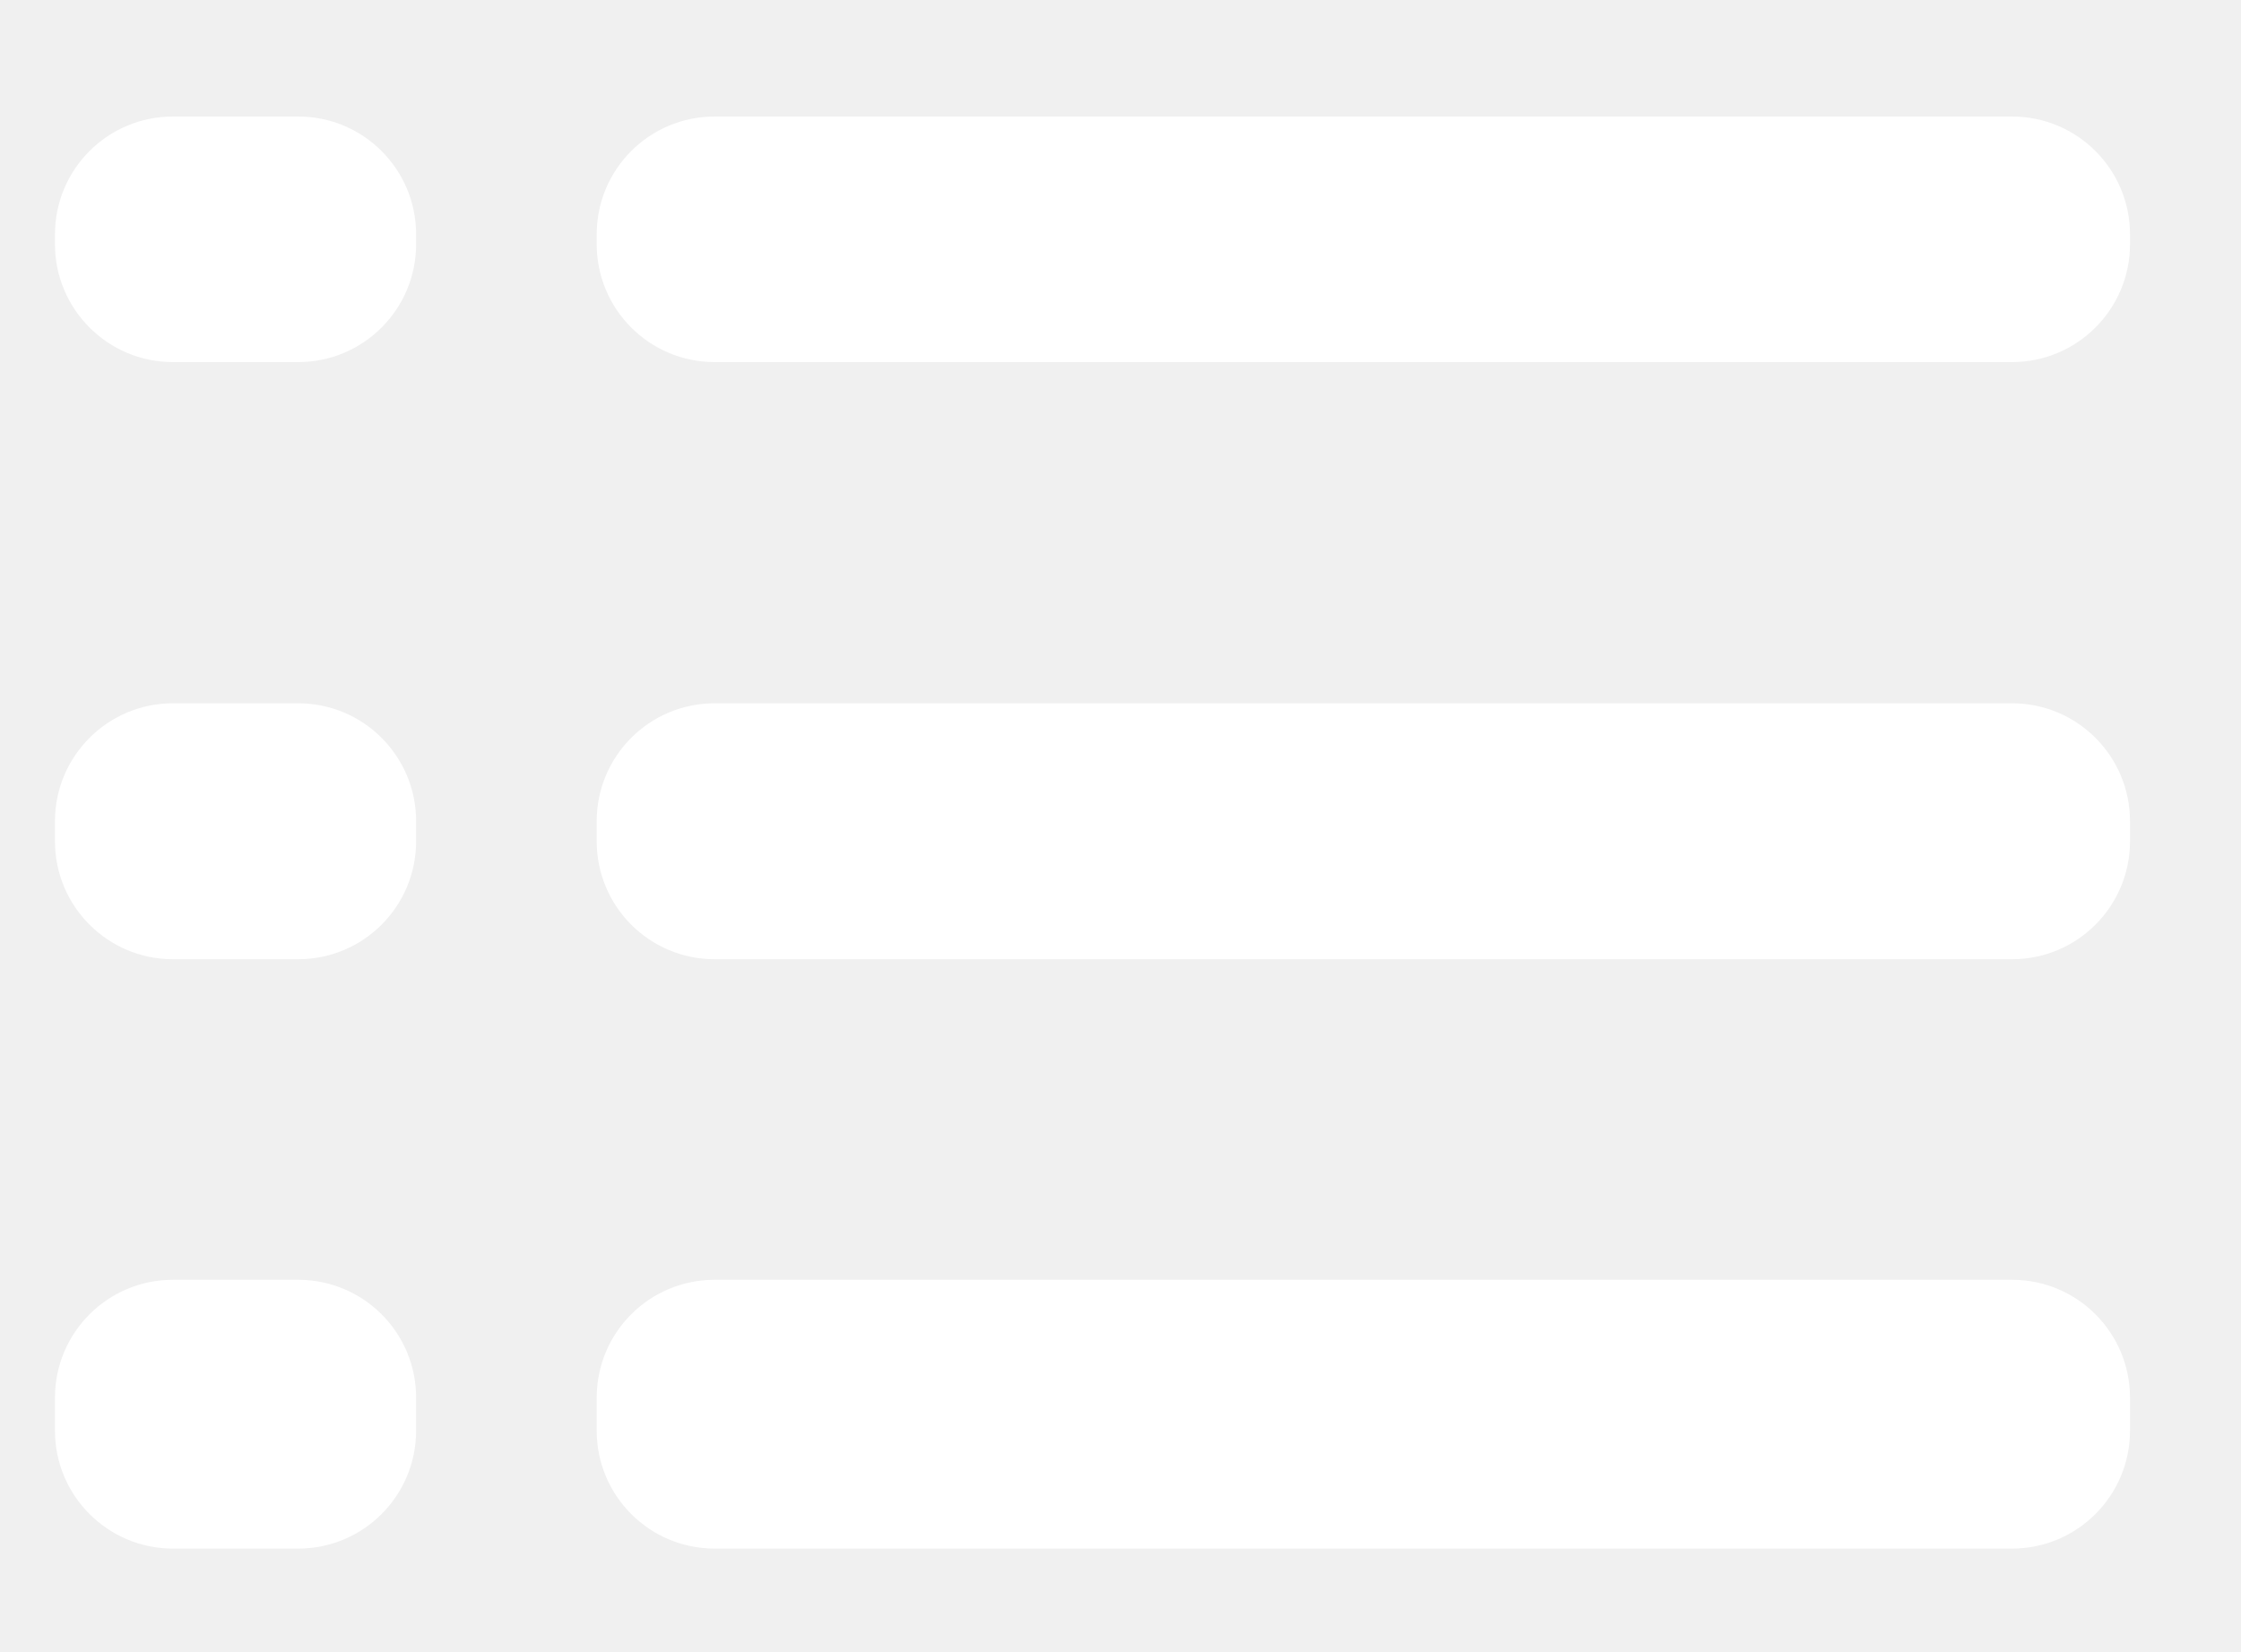
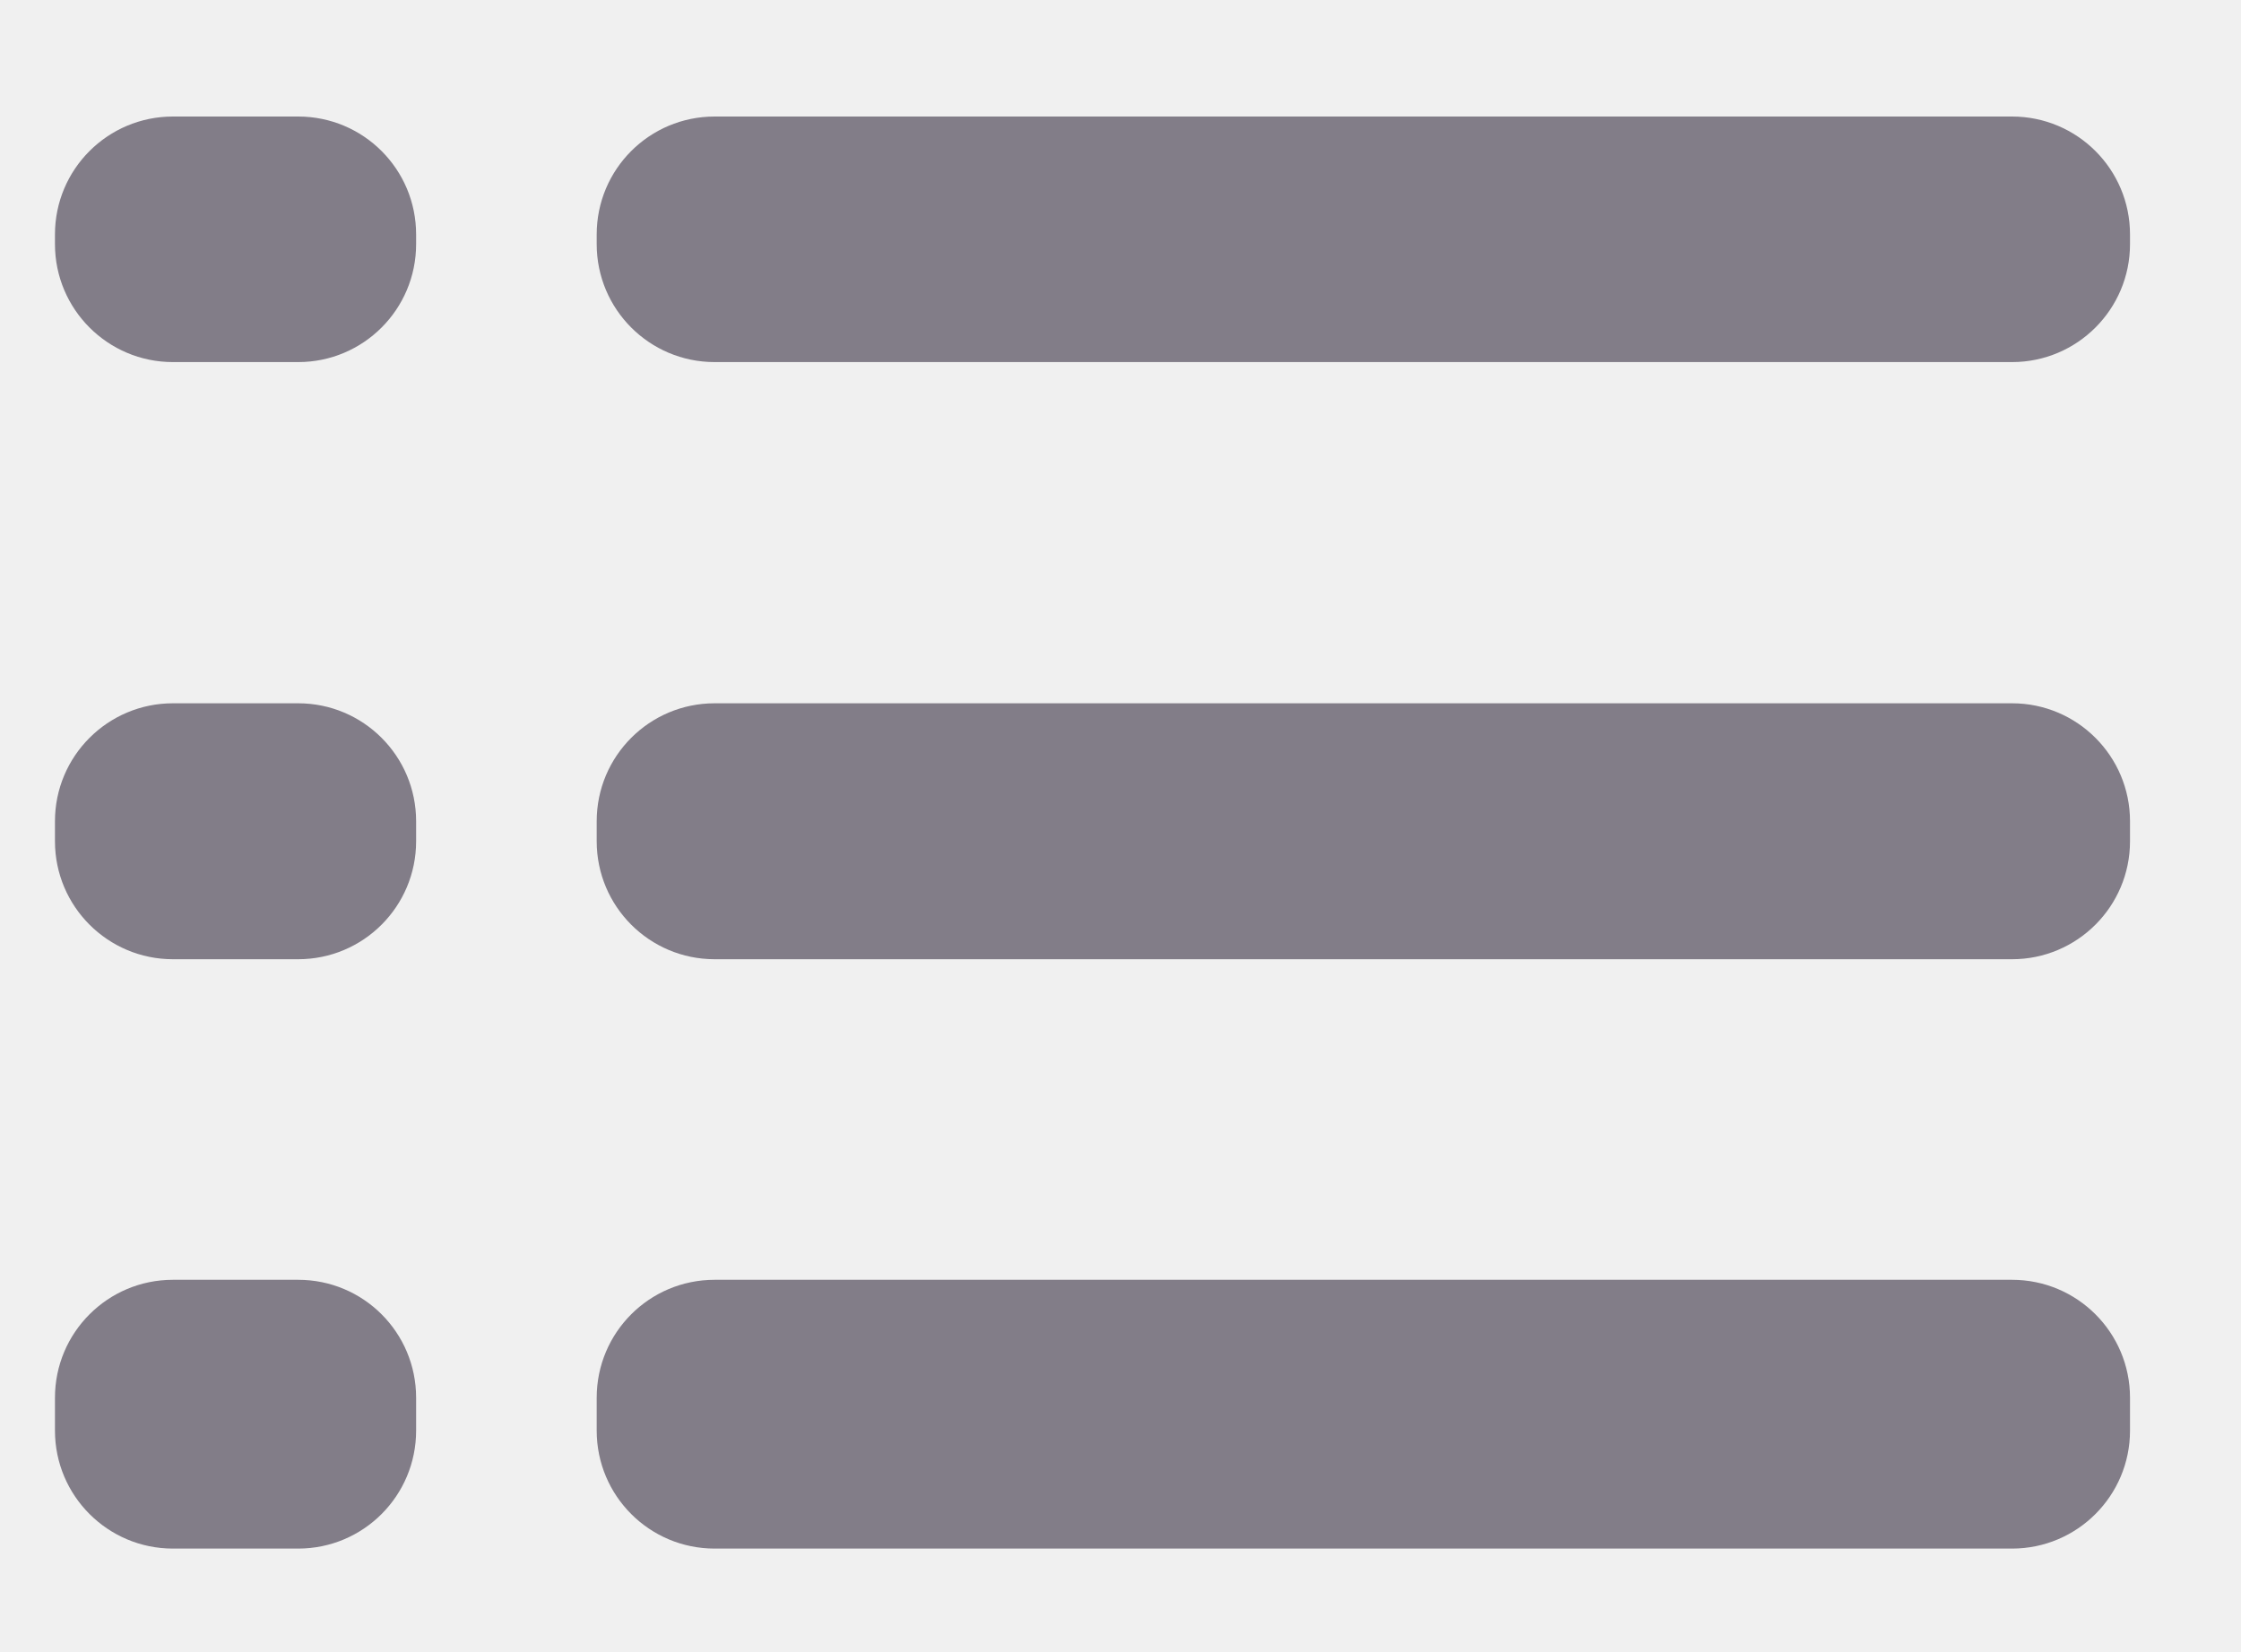
<svg xmlns="http://www.w3.org/2000/svg" width="19" height="14" viewBox="0 0 19 14" fill="none">
-   <path d="M0.466 7.133C0.466 7.685 0.914 8.133 1.466 8.133H2.528C3.081 8.133 3.528 7.685 3.528 7.133L3.528 6.963C3.528 6.411 3.081 5.963 2.528 5.963H1.466C0.914 5.963 0.466 6.411 0.466 6.963L0.466 7.133ZM0.466 12.13C0.466 12.682 0.914 13.13 1.466 13.13H2.528C3.081 13.13 3.528 12.682 3.528 12.13V11.851C3.528 11.298 3.081 10.851 2.528 10.851H1.466C0.914 10.851 0.466 11.298 0.466 11.851V12.13ZM0.466 2.07C0.466 2.622 0.914 3.07 1.466 3.07H2.528C3.081 3.07 3.528 2.622 3.528 2.07V1.988C3.528 1.435 3.081 0.988 2.528 0.988H1.466C0.914 0.988 0.466 1.435 0.466 1.988V2.07ZM5.059 7.133C5.059 7.685 5.506 8.133 6.059 8.133H17.059C17.611 8.133 18.059 7.685 18.059 7.133L18.059 6.963C18.059 6.411 17.611 5.963 17.059 5.963H6.059C5.506 5.963 5.059 6.411 5.059 6.963L5.059 7.133ZM5.059 12.13C5.059 12.682 5.506 13.13 6.059 13.13H17.059C17.611 13.13 18.059 12.682 18.059 12.13L18.059 11.851C18.059 11.298 17.611 10.851 17.059 10.851H6.059C5.506 10.851 5.059 11.298 5.059 11.851V12.13ZM6.059 0.988C5.506 0.988 5.059 1.435 5.059 1.988L5.059 2.07C5.059 2.622 5.506 3.07 6.059 3.07H17.059C17.611 3.07 18.059 2.622 18.059 2.07L18.059 1.988C18.059 1.435 17.611 0.988 17.059 0.988H6.059Z" fill="white" />
+   <path d="M0.466 7.133C0.466 7.685 0.914 8.133 1.466 8.133H2.528C3.081 8.133 3.528 7.685 3.528 7.133L3.528 6.963C3.528 6.411 3.081 5.963 2.528 5.963H1.466C0.914 5.963 0.466 6.411 0.466 6.963L0.466 7.133ZM0.466 12.13C0.466 12.682 0.914 13.13 1.466 13.13H2.528C3.081 13.13 3.528 12.682 3.528 12.13V11.851C3.528 11.298 3.081 10.851 2.528 10.851H1.466C0.914 10.851 0.466 11.298 0.466 11.851V12.13ZM0.466 2.07C0.466 2.622 0.914 3.07 1.466 3.07H2.528C3.081 3.07 3.528 2.622 3.528 2.07V1.988C3.528 1.435 3.081 0.988 2.528 0.988H1.466C0.914 0.988 0.466 1.435 0.466 1.988V2.07ZM5.059 7.133C5.059 7.685 5.506 8.133 6.059 8.133H17.059C17.611 8.133 18.059 7.685 18.059 7.133L18.059 6.963C18.059 6.411 17.611 5.963 17.059 5.963H6.059C5.506 5.963 5.059 6.411 5.059 6.963L5.059 7.133ZM5.059 12.13C5.059 12.682 5.506 13.13 6.059 13.13H17.059C17.611 13.13 18.059 12.682 18.059 12.13L18.059 11.851C18.059 11.298 17.611 10.851 17.059 10.851H6.059C5.506 10.851 5.059 11.298 5.059 11.851V12.13ZM6.059 0.988C5.506 0.988 5.059 1.435 5.059 1.988L5.059 2.07C5.059 2.622 5.506 3.07 6.059 3.07H17.059C17.611 3.07 18.059 2.622 18.059 2.07L18.059 1.988C18.059 1.435 17.611 0.988 17.059 0.988H6.059Z" fill="#827D88" />
</svg>
